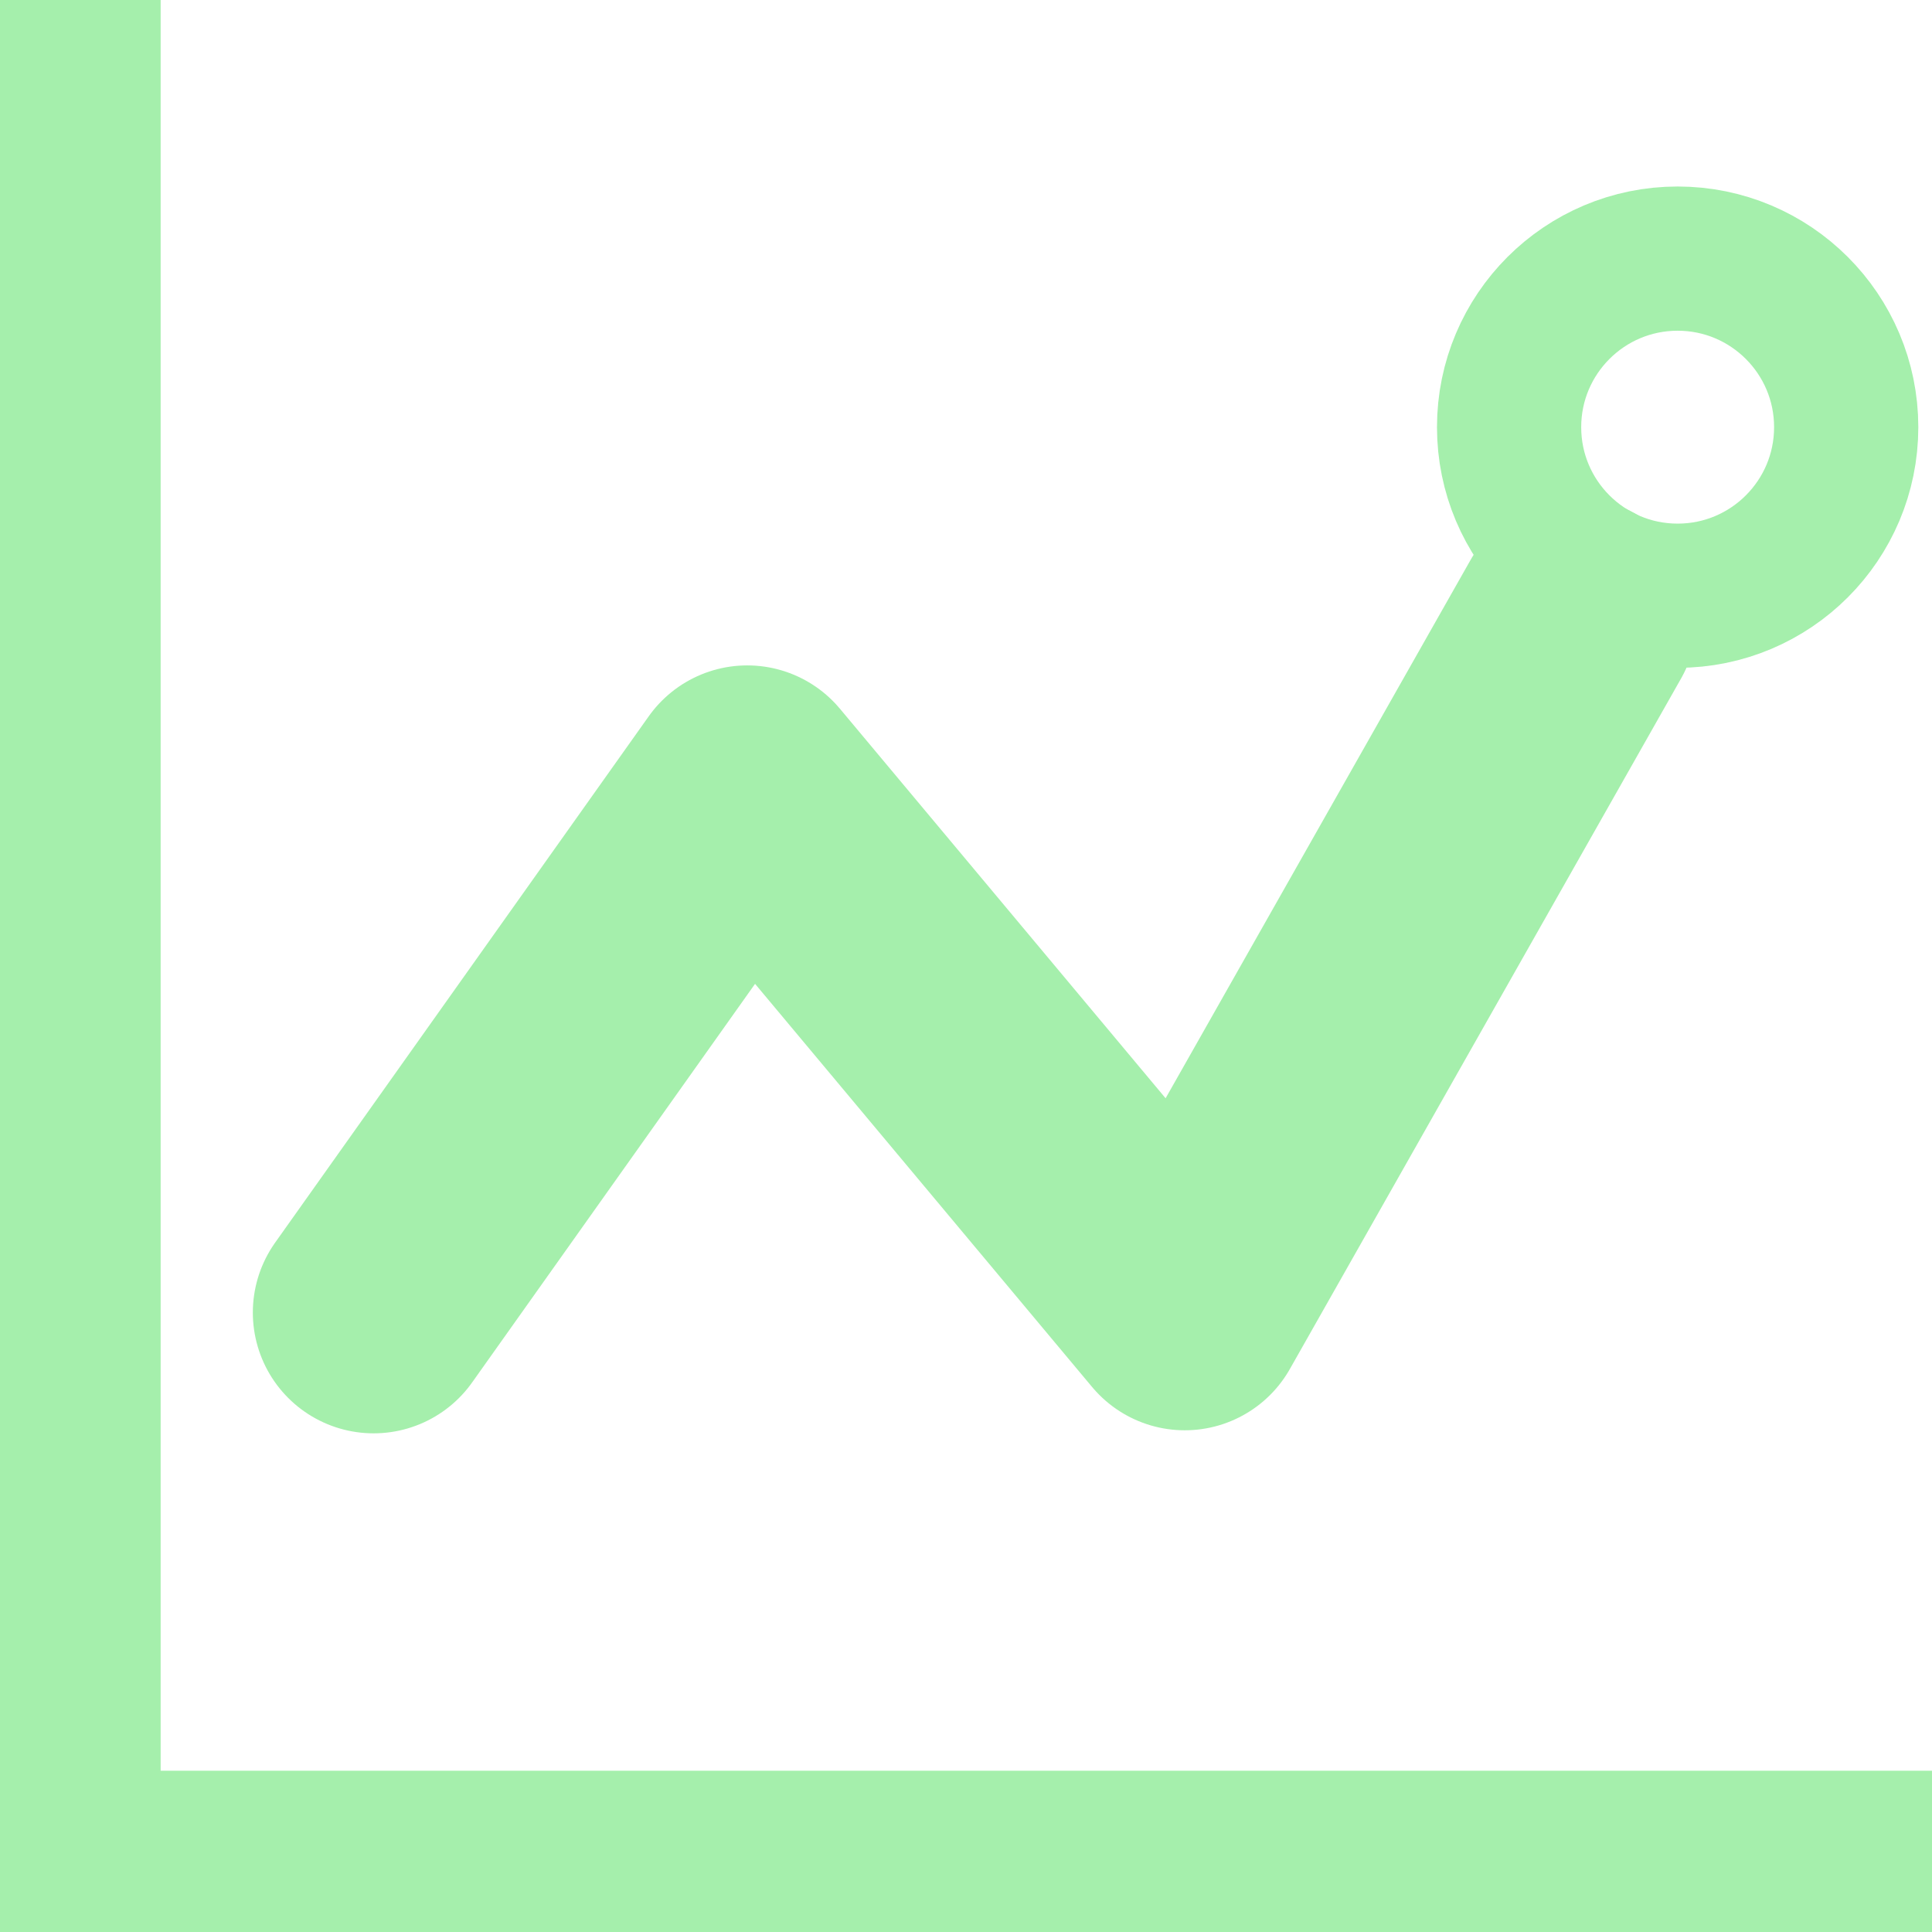
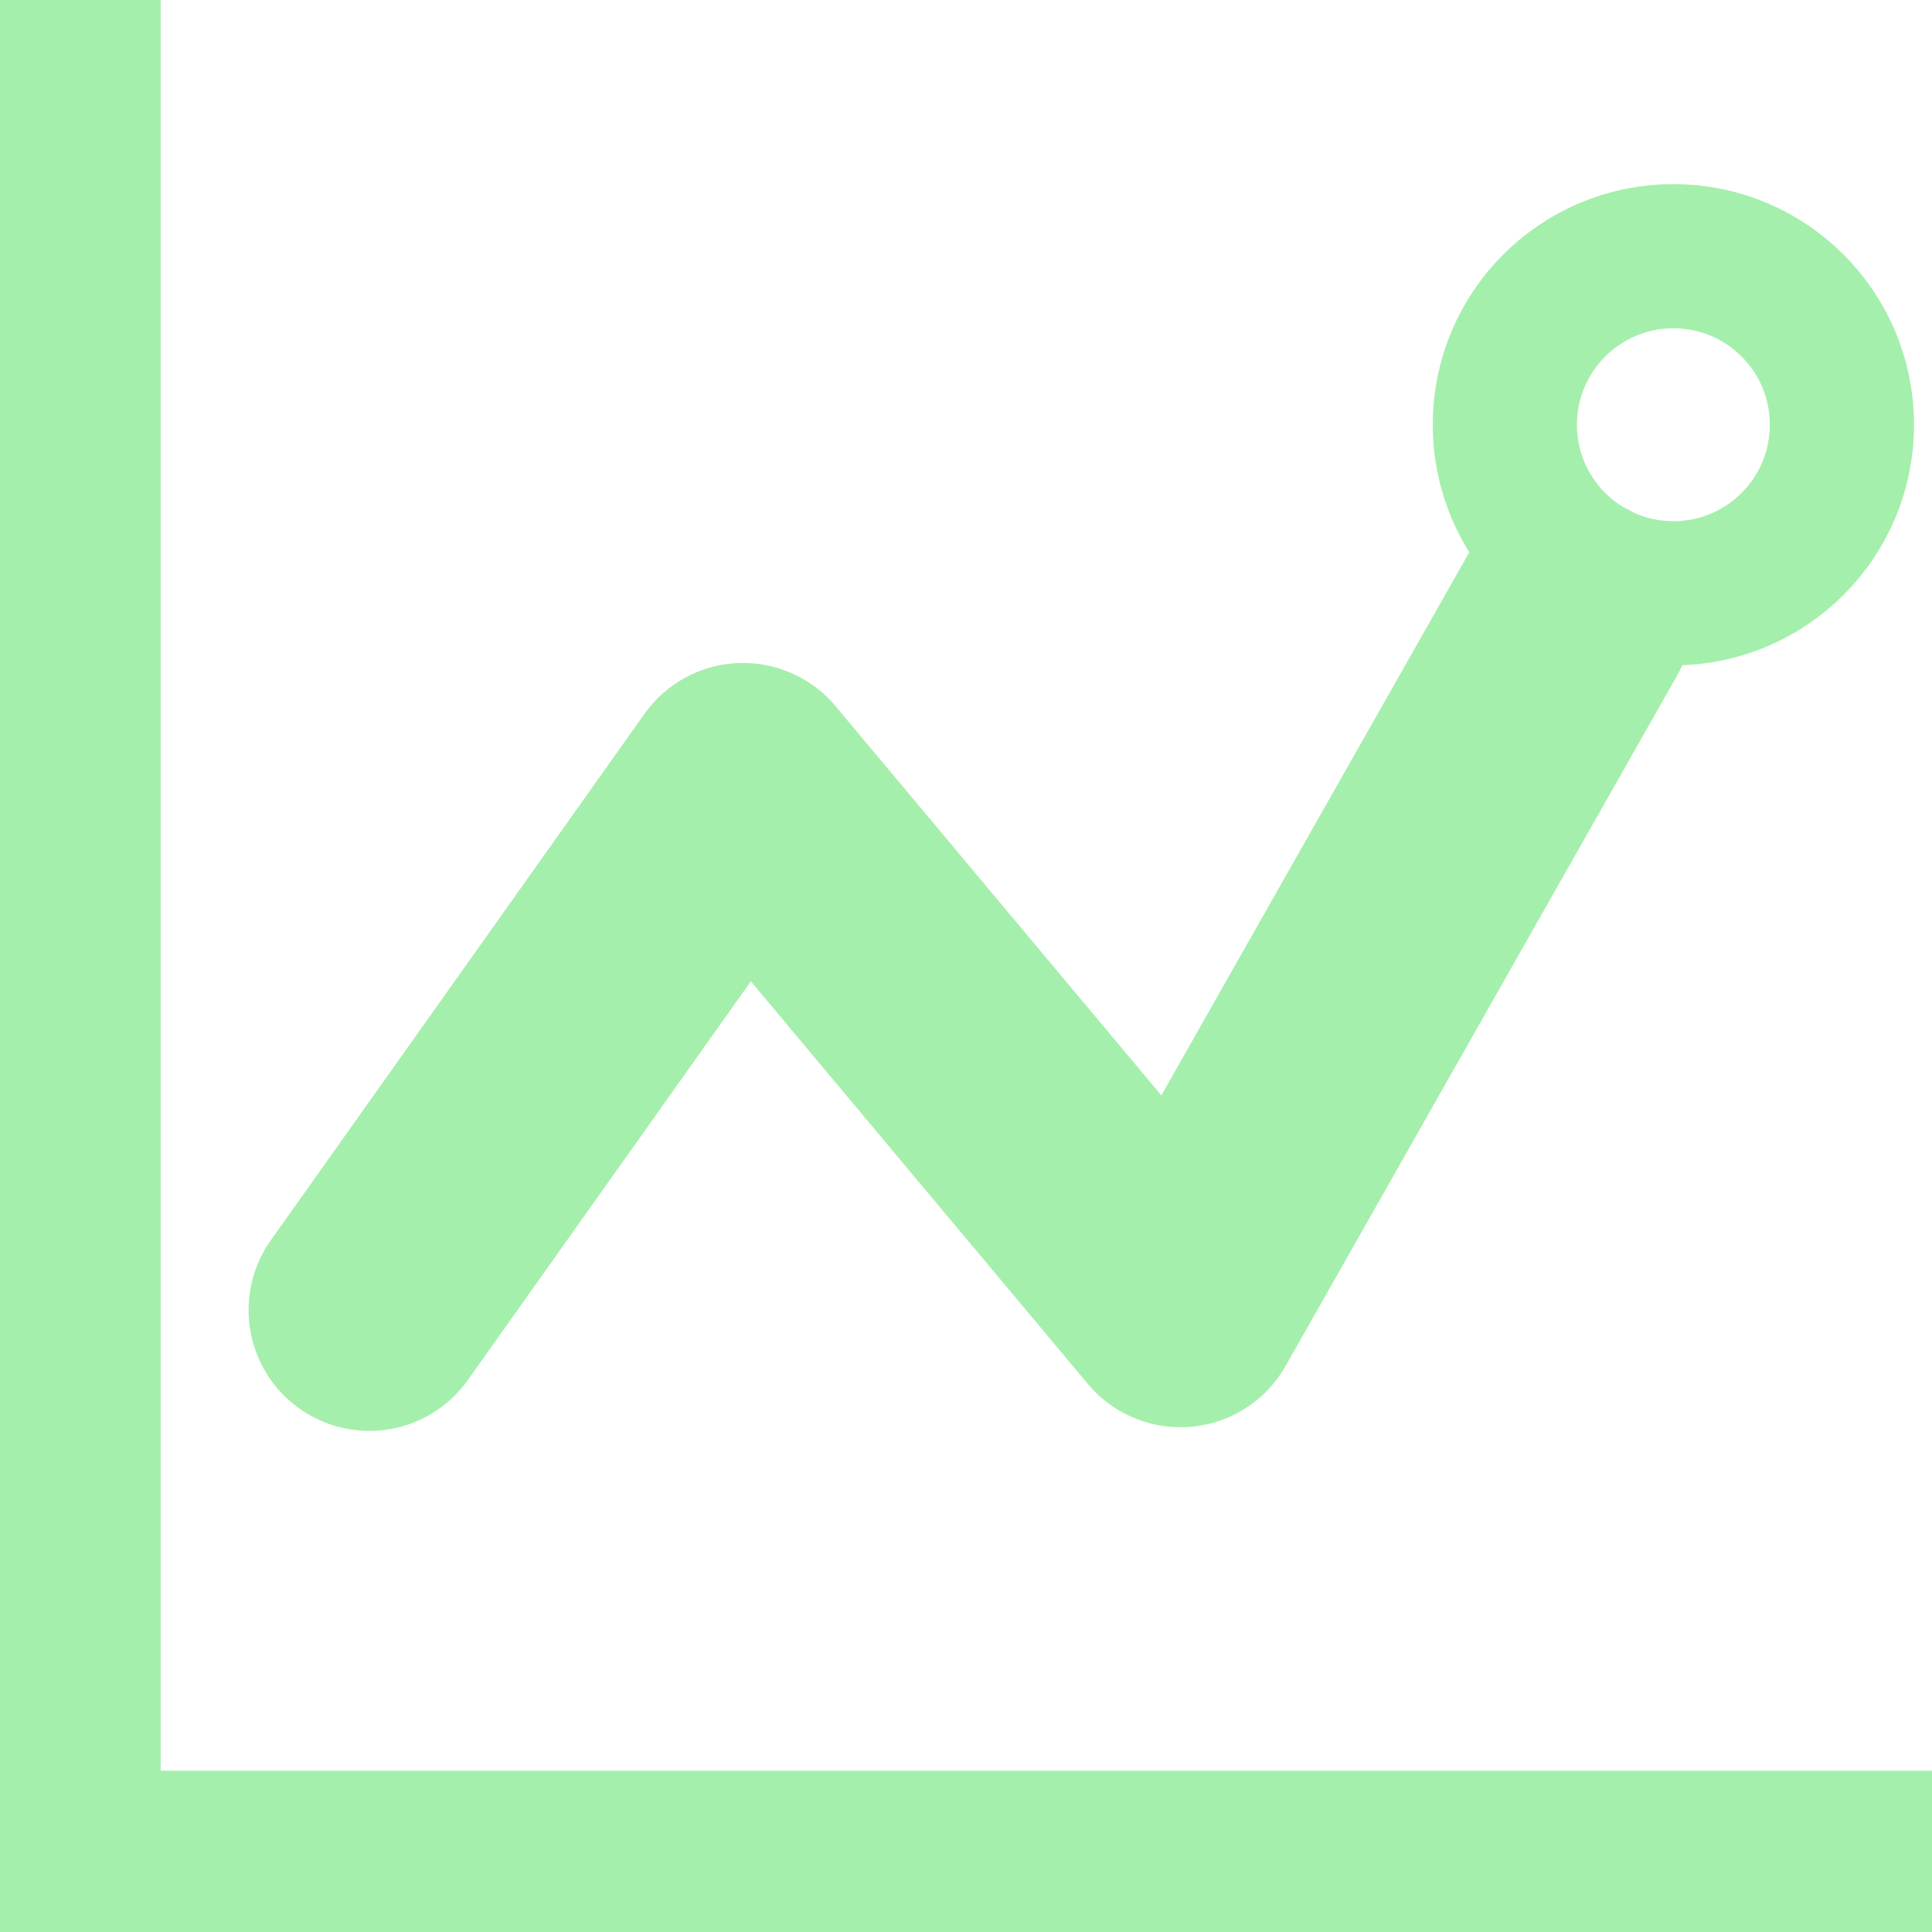
<svg xmlns="http://www.w3.org/2000/svg" xmlns:ns1="http://www.openswatchbook.org/uri/2009/osb" width="12" height="12" viewBox="0 0 3.175 3.175" version="1.1" id="svg8">
  <defs id="defs2">
    <linearGradient id="linearGradient5569" ns1:paint="solid">
      <stop style="stop-color:#000000;stop-opacity:1;" offset="0" id="stop5567" />
    </linearGradient>
  </defs>
  <g id="layer1" transform="translate(0,-293.825)">
    <rect style="fill:#a5efac;fill-opacity:1;stroke:none;stroke-width:0.265;stroke-miterlimit:4;stroke-dasharray:none;stroke-opacity:1" id="rect1486" width="0.265" height="0.265" x="-1.058" y="293.825" />
    <rect style="fill:#a5b7f3;fill-opacity:1;stroke:none;stroke-width:0.265;stroke-miterlimit:4;stroke-dasharray:none;stroke-opacity:1" id="rect1578" width="0.265" height="0.265" x="-1.058" y="294.09" />
    <rect style="fill:#a5efac;fill-opacity:1;stroke:none;stroke-width:0.275;stroke-miterlimit:4;stroke-dasharray:none;stroke-opacity:1" id="rect5539" width="0.529" height="3.44" x="-0.265" y="293.825" />
    <rect style="fill:#a5efac;fill-opacity:1;stroke:none;stroke-width:0.276;stroke-miterlimit:4;stroke-dasharray:none;stroke-opacity:1" id="rect5541" width="3.175" height="0.529" x="1.3907751e-08" y="296.735" />
-   </g>
-   <g id="layer2">
-     <path style="fill:none;fill-opacity:1;stroke:#a5efac;stroke-width:0.397;stroke-linecap:round;stroke-linejoin:round;stroke-miterlimit:4;stroke-dasharray:none;stroke-opacity:1" d="M 0.614,2.157 1.228,1.292 1.947,2.152 2.59,1.017" id="path843" />
-     <circle style="fill:none;stroke:#a5efac;stroke-width:0.237;stroke-linecap:round;stroke-linejoin:round;stroke-miterlimit:4;stroke-dasharray:none;stroke-dashoffset:170.078;stroke-opacity:1;paint-order:stroke fill markers" id="path845" cy="0.702" cx="2.757" r="0.277" />
+     <path style="display:inline;fill:none;fill-opacity:1;stroke:#a5efac;stroke-width:0.397;stroke-linecap:round;stroke-linejoin:round;stroke-miterlimit:4;stroke-dasharray:none;stroke-opacity:1" d="m 0.607,295.978 0.614,-0.865 0.719,0.859 0.643,-1.134" id="path843-2" />
+     <circle style="display:inline;fill:none;stroke:#a5efac;stroke-width:0.237;stroke-linecap:round;stroke-linejoin:round;stroke-miterlimit:4;stroke-dasharray:none;stroke-dashoffset:170.078;stroke-opacity:1;paint-order:stroke fill markers" id="path845-2" cy="294.523" cx="2.75" r="0.277" />
  </g>
</svg>
